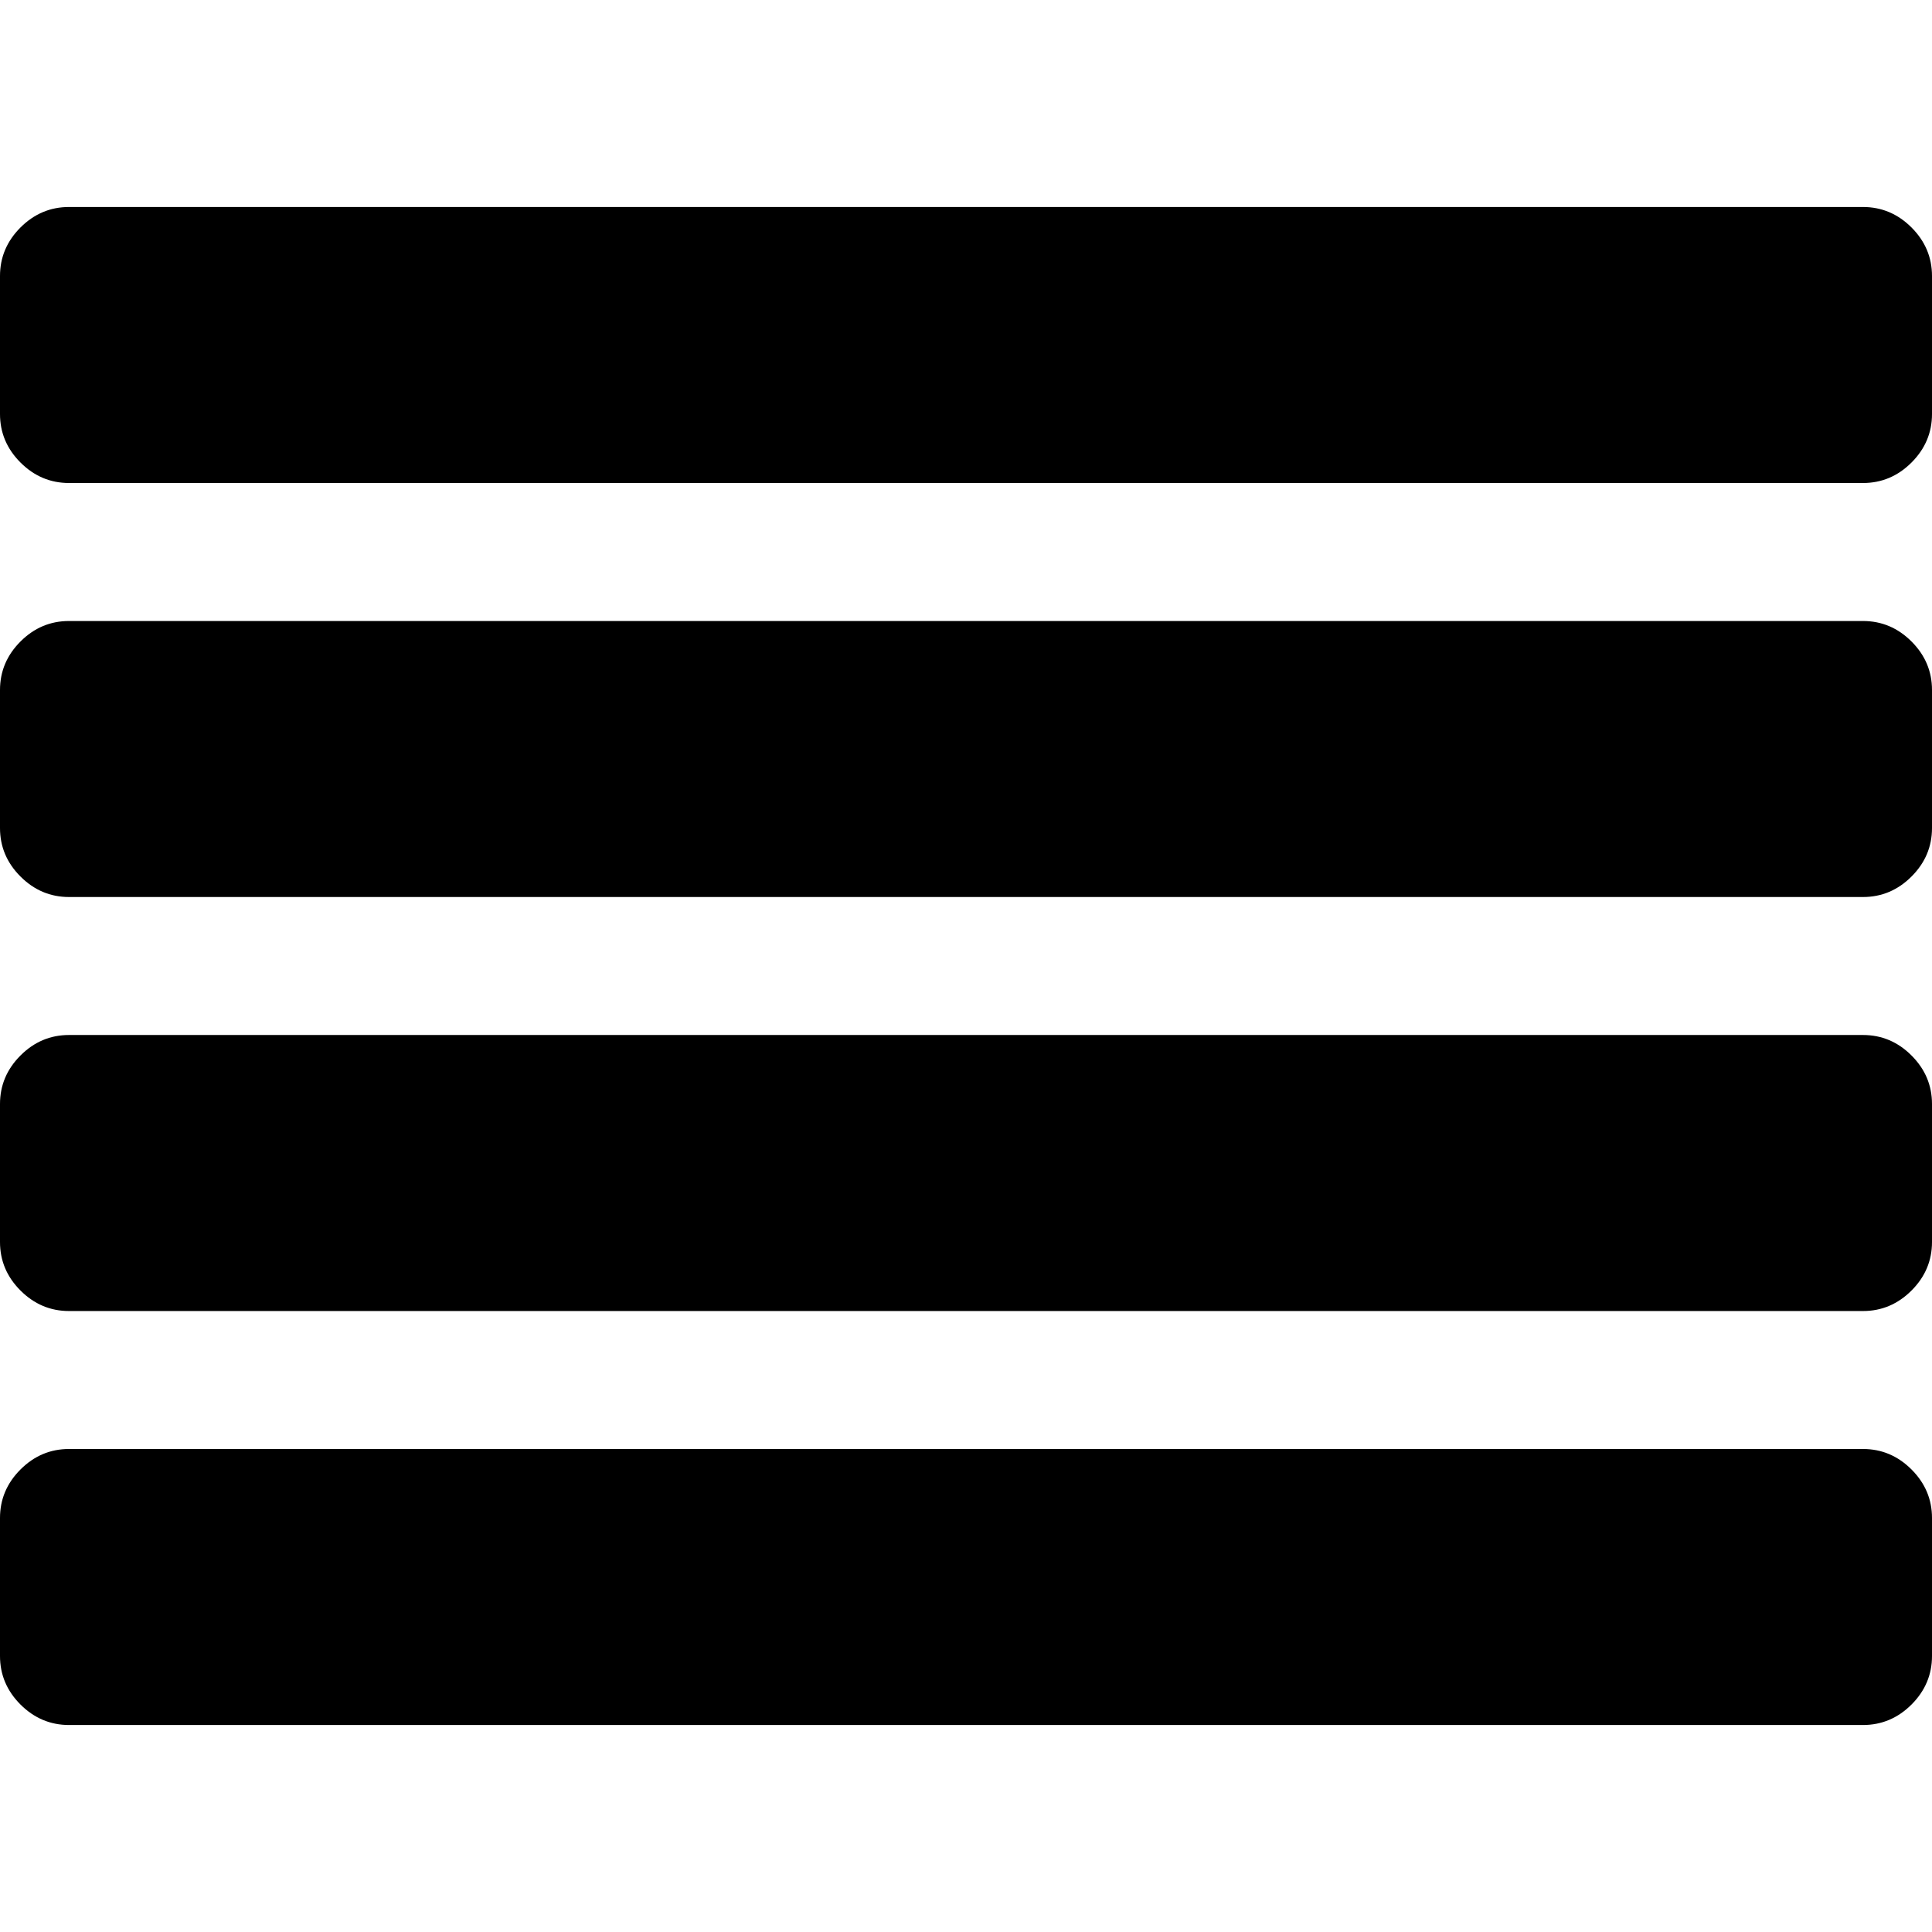
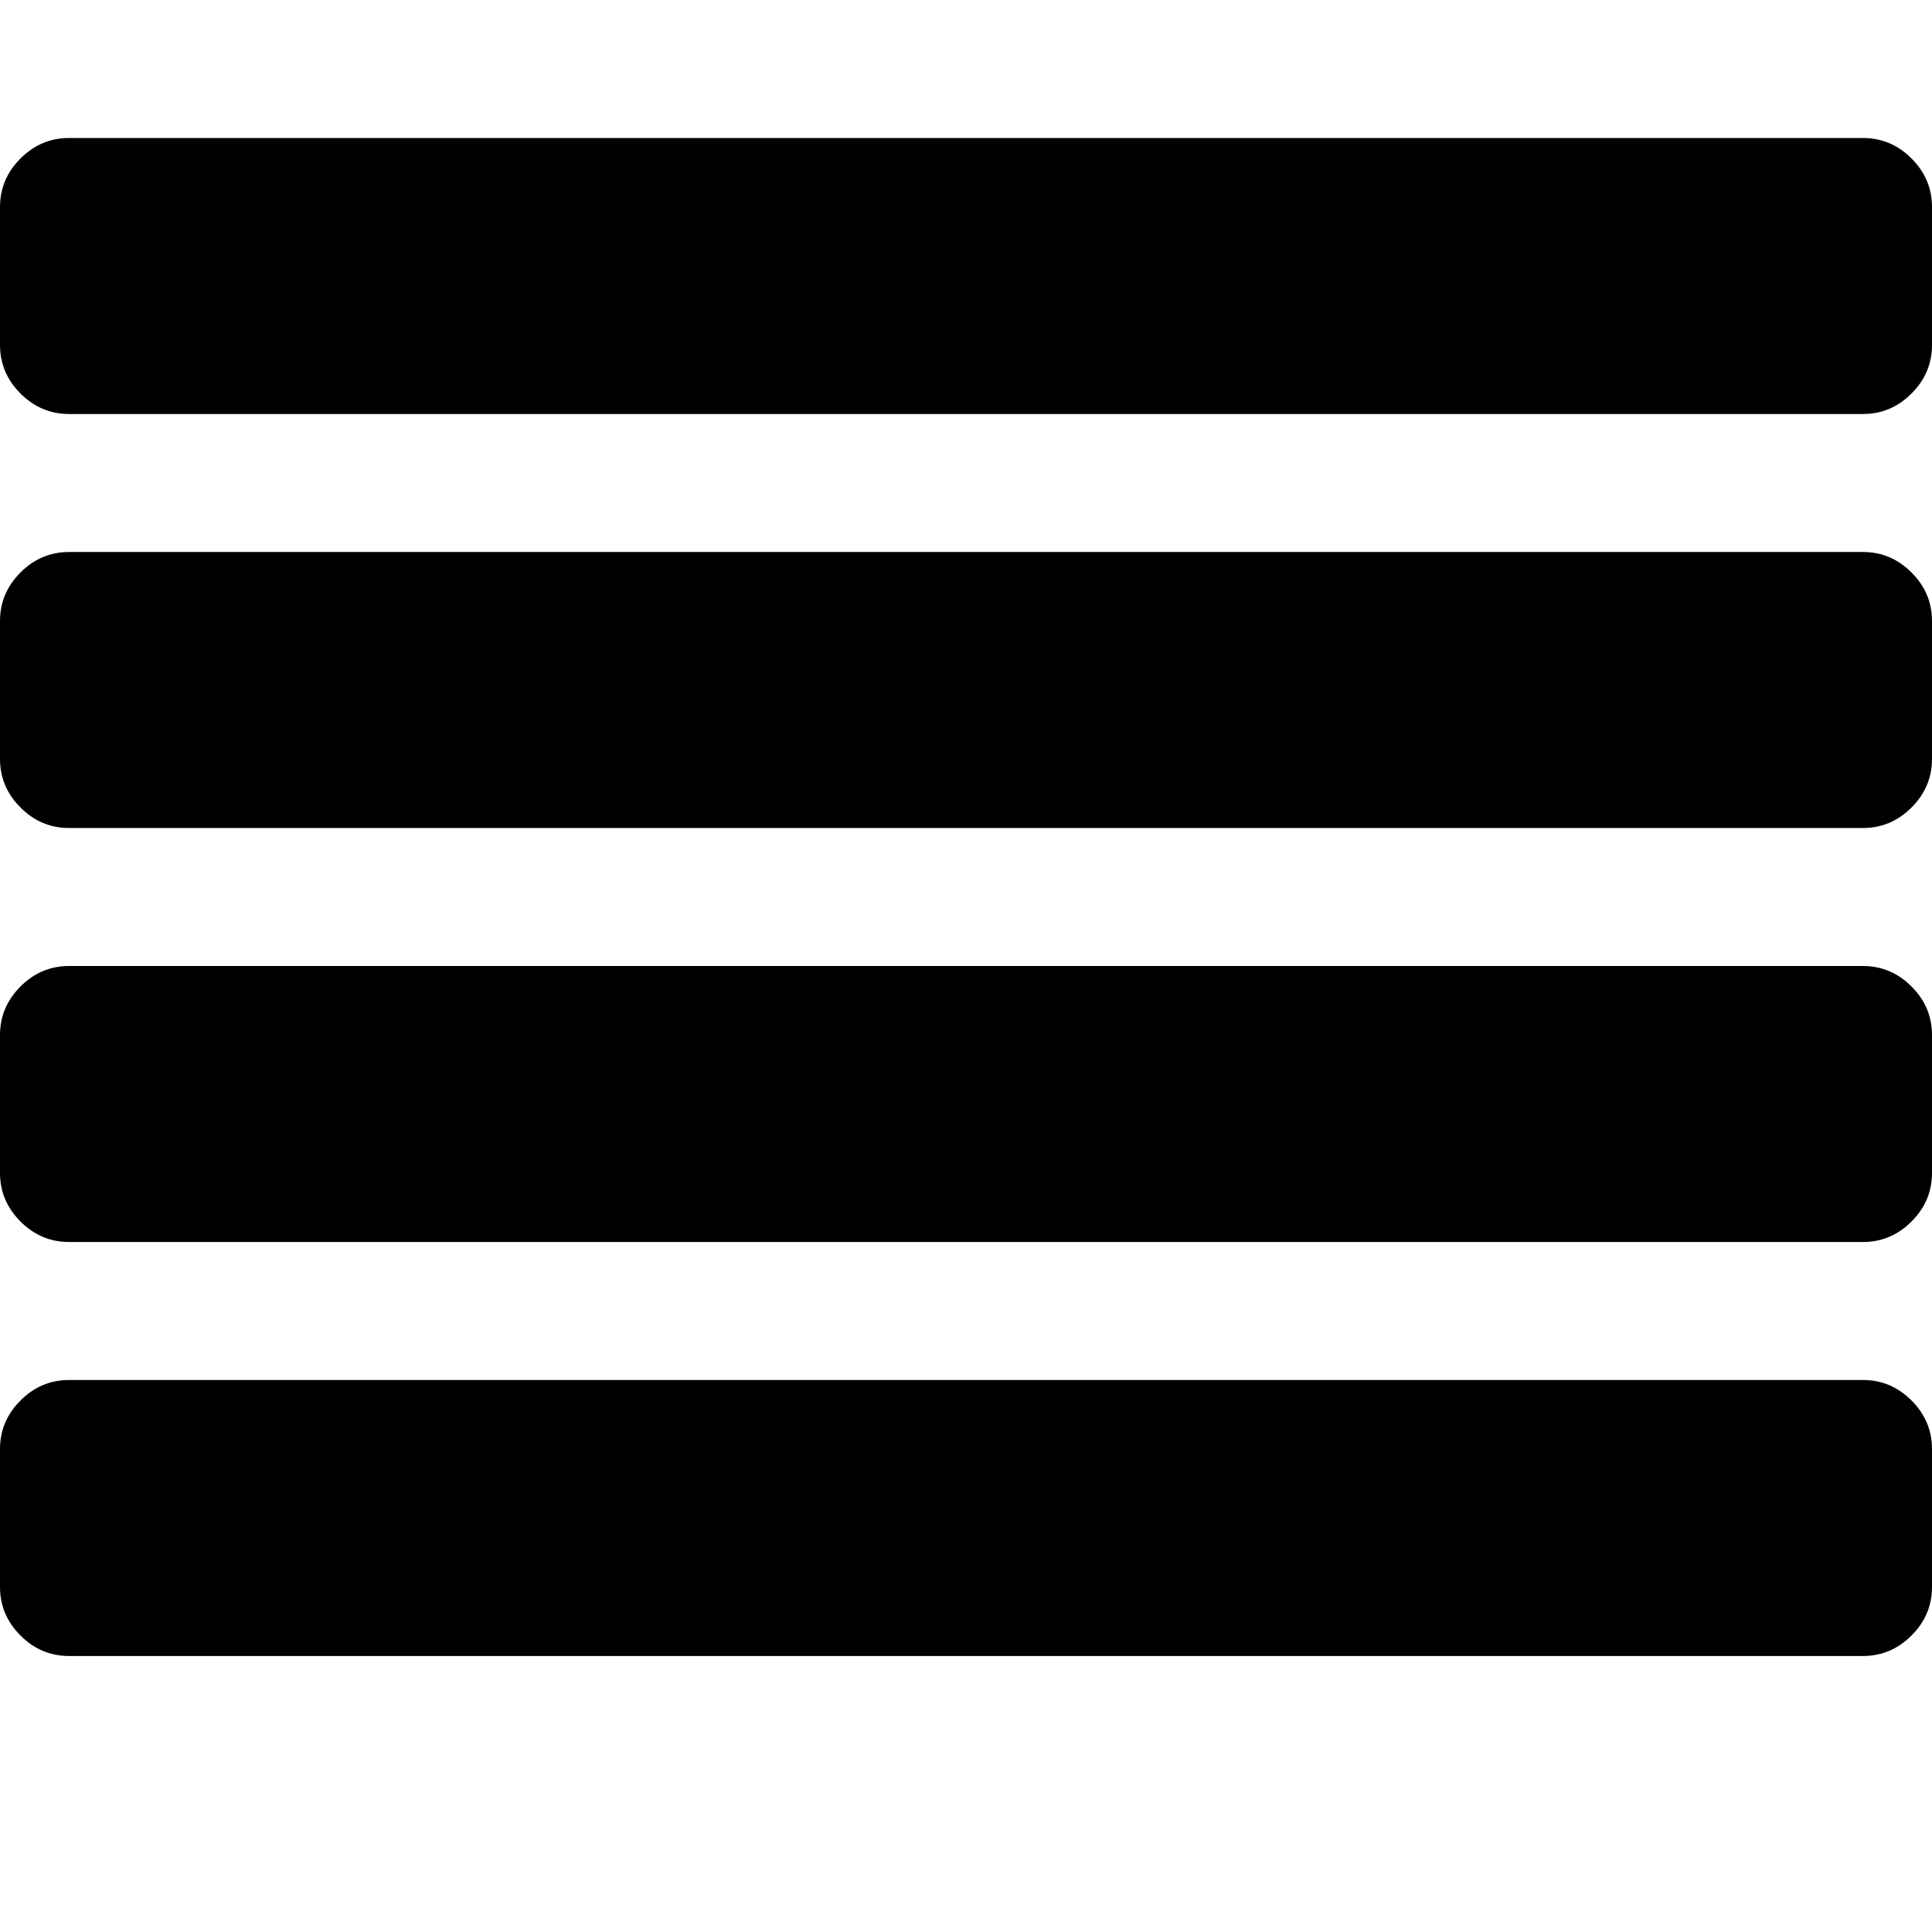
- <svg xmlns="http://www.w3.org/2000/svg" version="1.1" id="Capa_1" x="0px" y="0px" width="511.63px" height="511.631px" viewBox="0 0 511.63 511.631" style="enable-background:new 0 0 511.63 511.631;" xml:space="preserve">
-   <g>
-     <g>
-       <path d="M493.356,274.088H18.274c-4.952,0-9.233,1.811-12.851,5.428C1.809,283.129,0,287.417,0,292.362v36.545    c0,4.948,1.809,9.236,5.424,12.847c3.621,3.617,7.904,5.432,12.851,5.432h475.082c4.944,0,9.232-1.814,12.85-5.432    c3.614-3.61,5.425-7.898,5.425-12.847v-36.545c0-4.945-1.811-9.233-5.425-12.847C502.588,275.895,498.3,274.088,493.356,274.088z" />
-       <path d="M493.356,383.721H18.274c-4.952,0-9.233,1.81-12.851,5.427C1.809,392.762,0,397.046,0,401.994v36.546    c0,4.948,1.809,9.232,5.424,12.854c3.621,3.61,7.904,5.421,12.851,5.421h475.082c4.944,0,9.232-1.811,12.85-5.421    c3.614-3.621,5.425-7.905,5.425-12.854v-36.546c0-4.948-1.811-9.232-5.425-12.847C502.588,385.53,498.3,383.721,493.356,383.721z" />
-       <path d="M506.206,60.241c-3.617-3.612-7.905-5.424-12.85-5.424H18.274c-4.952,0-9.233,1.812-12.851,5.424    C1.809,63.858,0,68.143,0,73.091v36.547c0,4.948,1.809,9.229,5.424,12.847c3.621,3.616,7.904,5.424,12.851,5.424h475.082    c4.944,0,9.232-1.809,12.85-5.424c3.614-3.617,5.425-7.898,5.425-12.847V73.091C511.63,68.143,509.82,63.861,506.206,60.241z" />
-       <path d="M493.356,164.456H18.274c-4.952,0-9.233,1.807-12.851,5.424C1.809,173.495,0,177.778,0,182.727v36.547    c0,4.947,1.809,9.233,5.424,12.845c3.621,3.617,7.904,5.429,12.851,5.429h475.082c4.944,0,9.232-1.812,12.85-5.429    c3.614-3.612,5.425-7.898,5.425-12.845v-36.547c0-4.952-1.811-9.231-5.425-12.847C502.588,166.263,498.3,164.456,493.356,164.456z    " />
-     </g>
-   </g>
-   <g>
- </g>
-   <g>
- </g>
-   <g>
- </g>
-   <g>
- </g>
-   <g>
- </g>
-   <g>
- </g>
-   <g>
- </g>
-   <g>
- </g>
-   <g>
- </g>
-   <g>
- </g>
-   <g>
- </g>
-   <g>
- </g>
-   <g>
- </g>
-   <g>
- </g>
-   <g>
- </g>
+ <svg xmlns="http://www.w3.org/2000/svg" width="1792" height="1792" viewBox="0 0 1792 1792">
+   <path d="M1792 1344v128q0 26-19 45t-45 19h-1664q-26 0-45-19t-19-45v-128q0-26 19-45t45-19h1664q26 0 45 19t19 45zm0-384v128q0 26-19 45t-45 19h-1664q-26 0-45-19t-19-45v-128q0-26 19-45t45-19h1664q26 0 45 19t19 45zm0-384v128q0 26-19 45t-45 19h-1664q-26 0-45-19t-19-45v-128q0-26 19-45t45-19h1664q26 0 45 19t19 45zm0-384v128q0 26-19 45t-45 19h-1664q-26 0-45-19t-19-45v-128q0-26 19-45t45-19h1664q26 0 45 19t19 45z" />
</svg>
